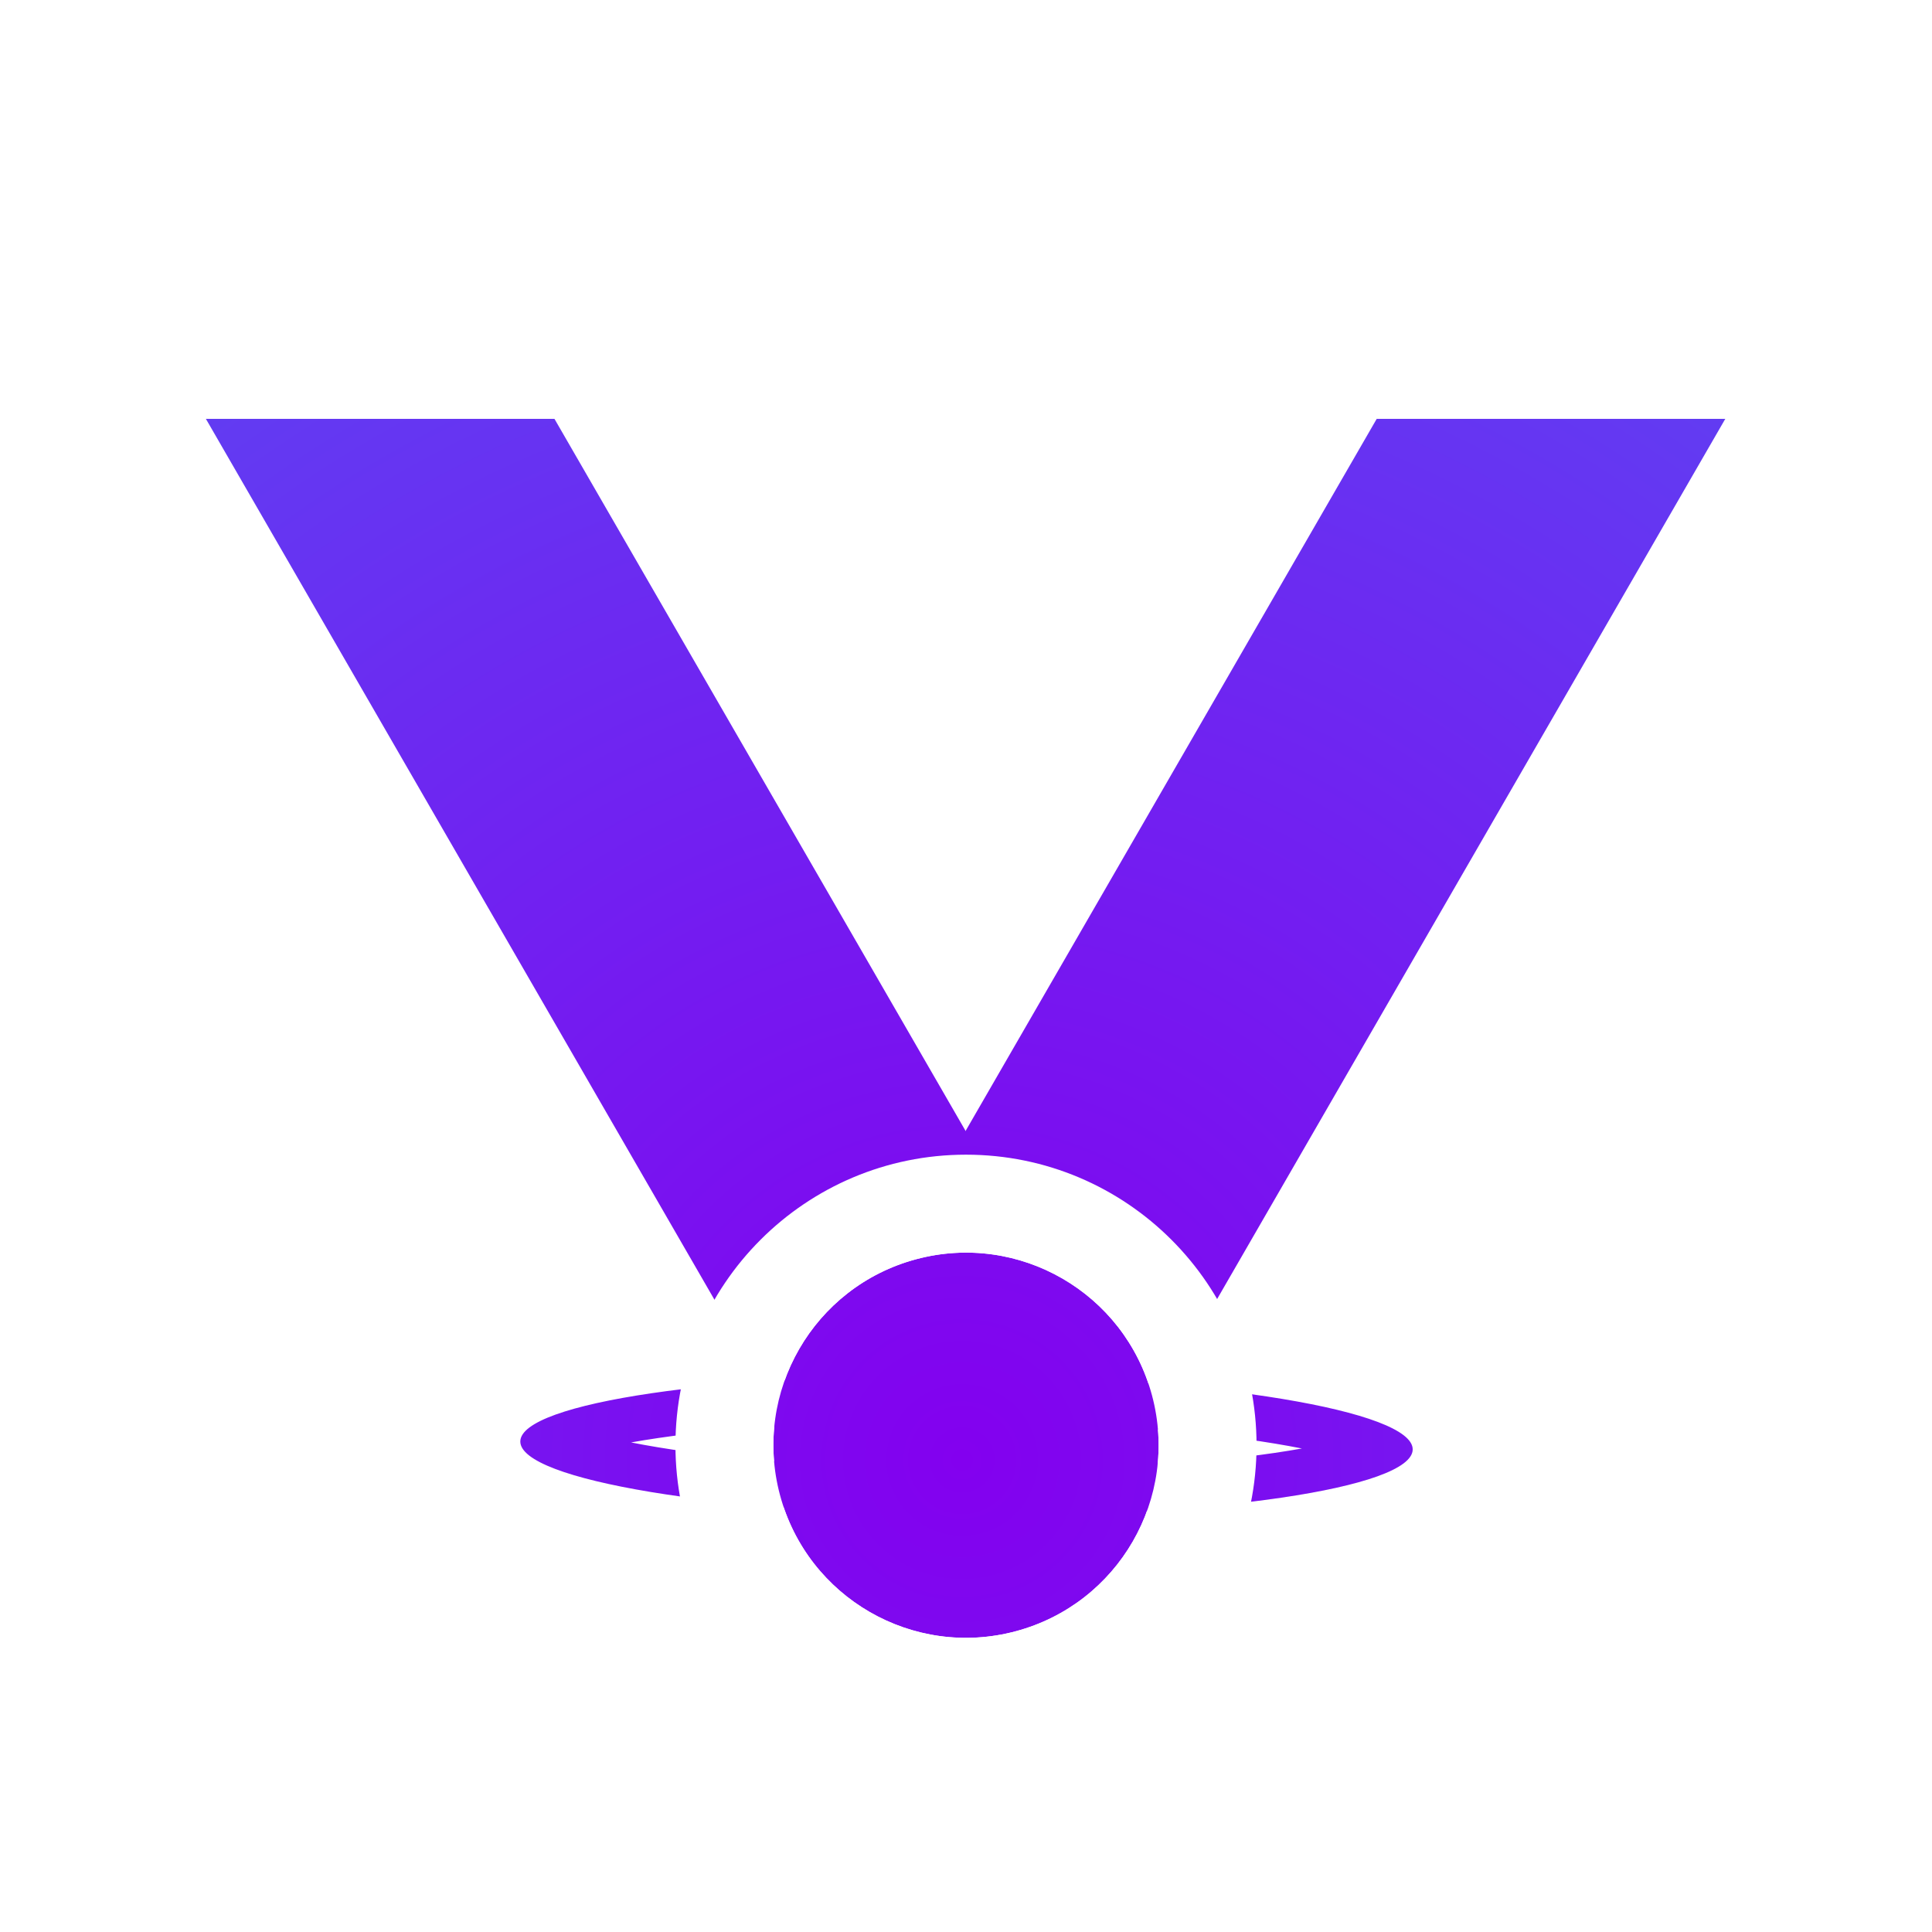
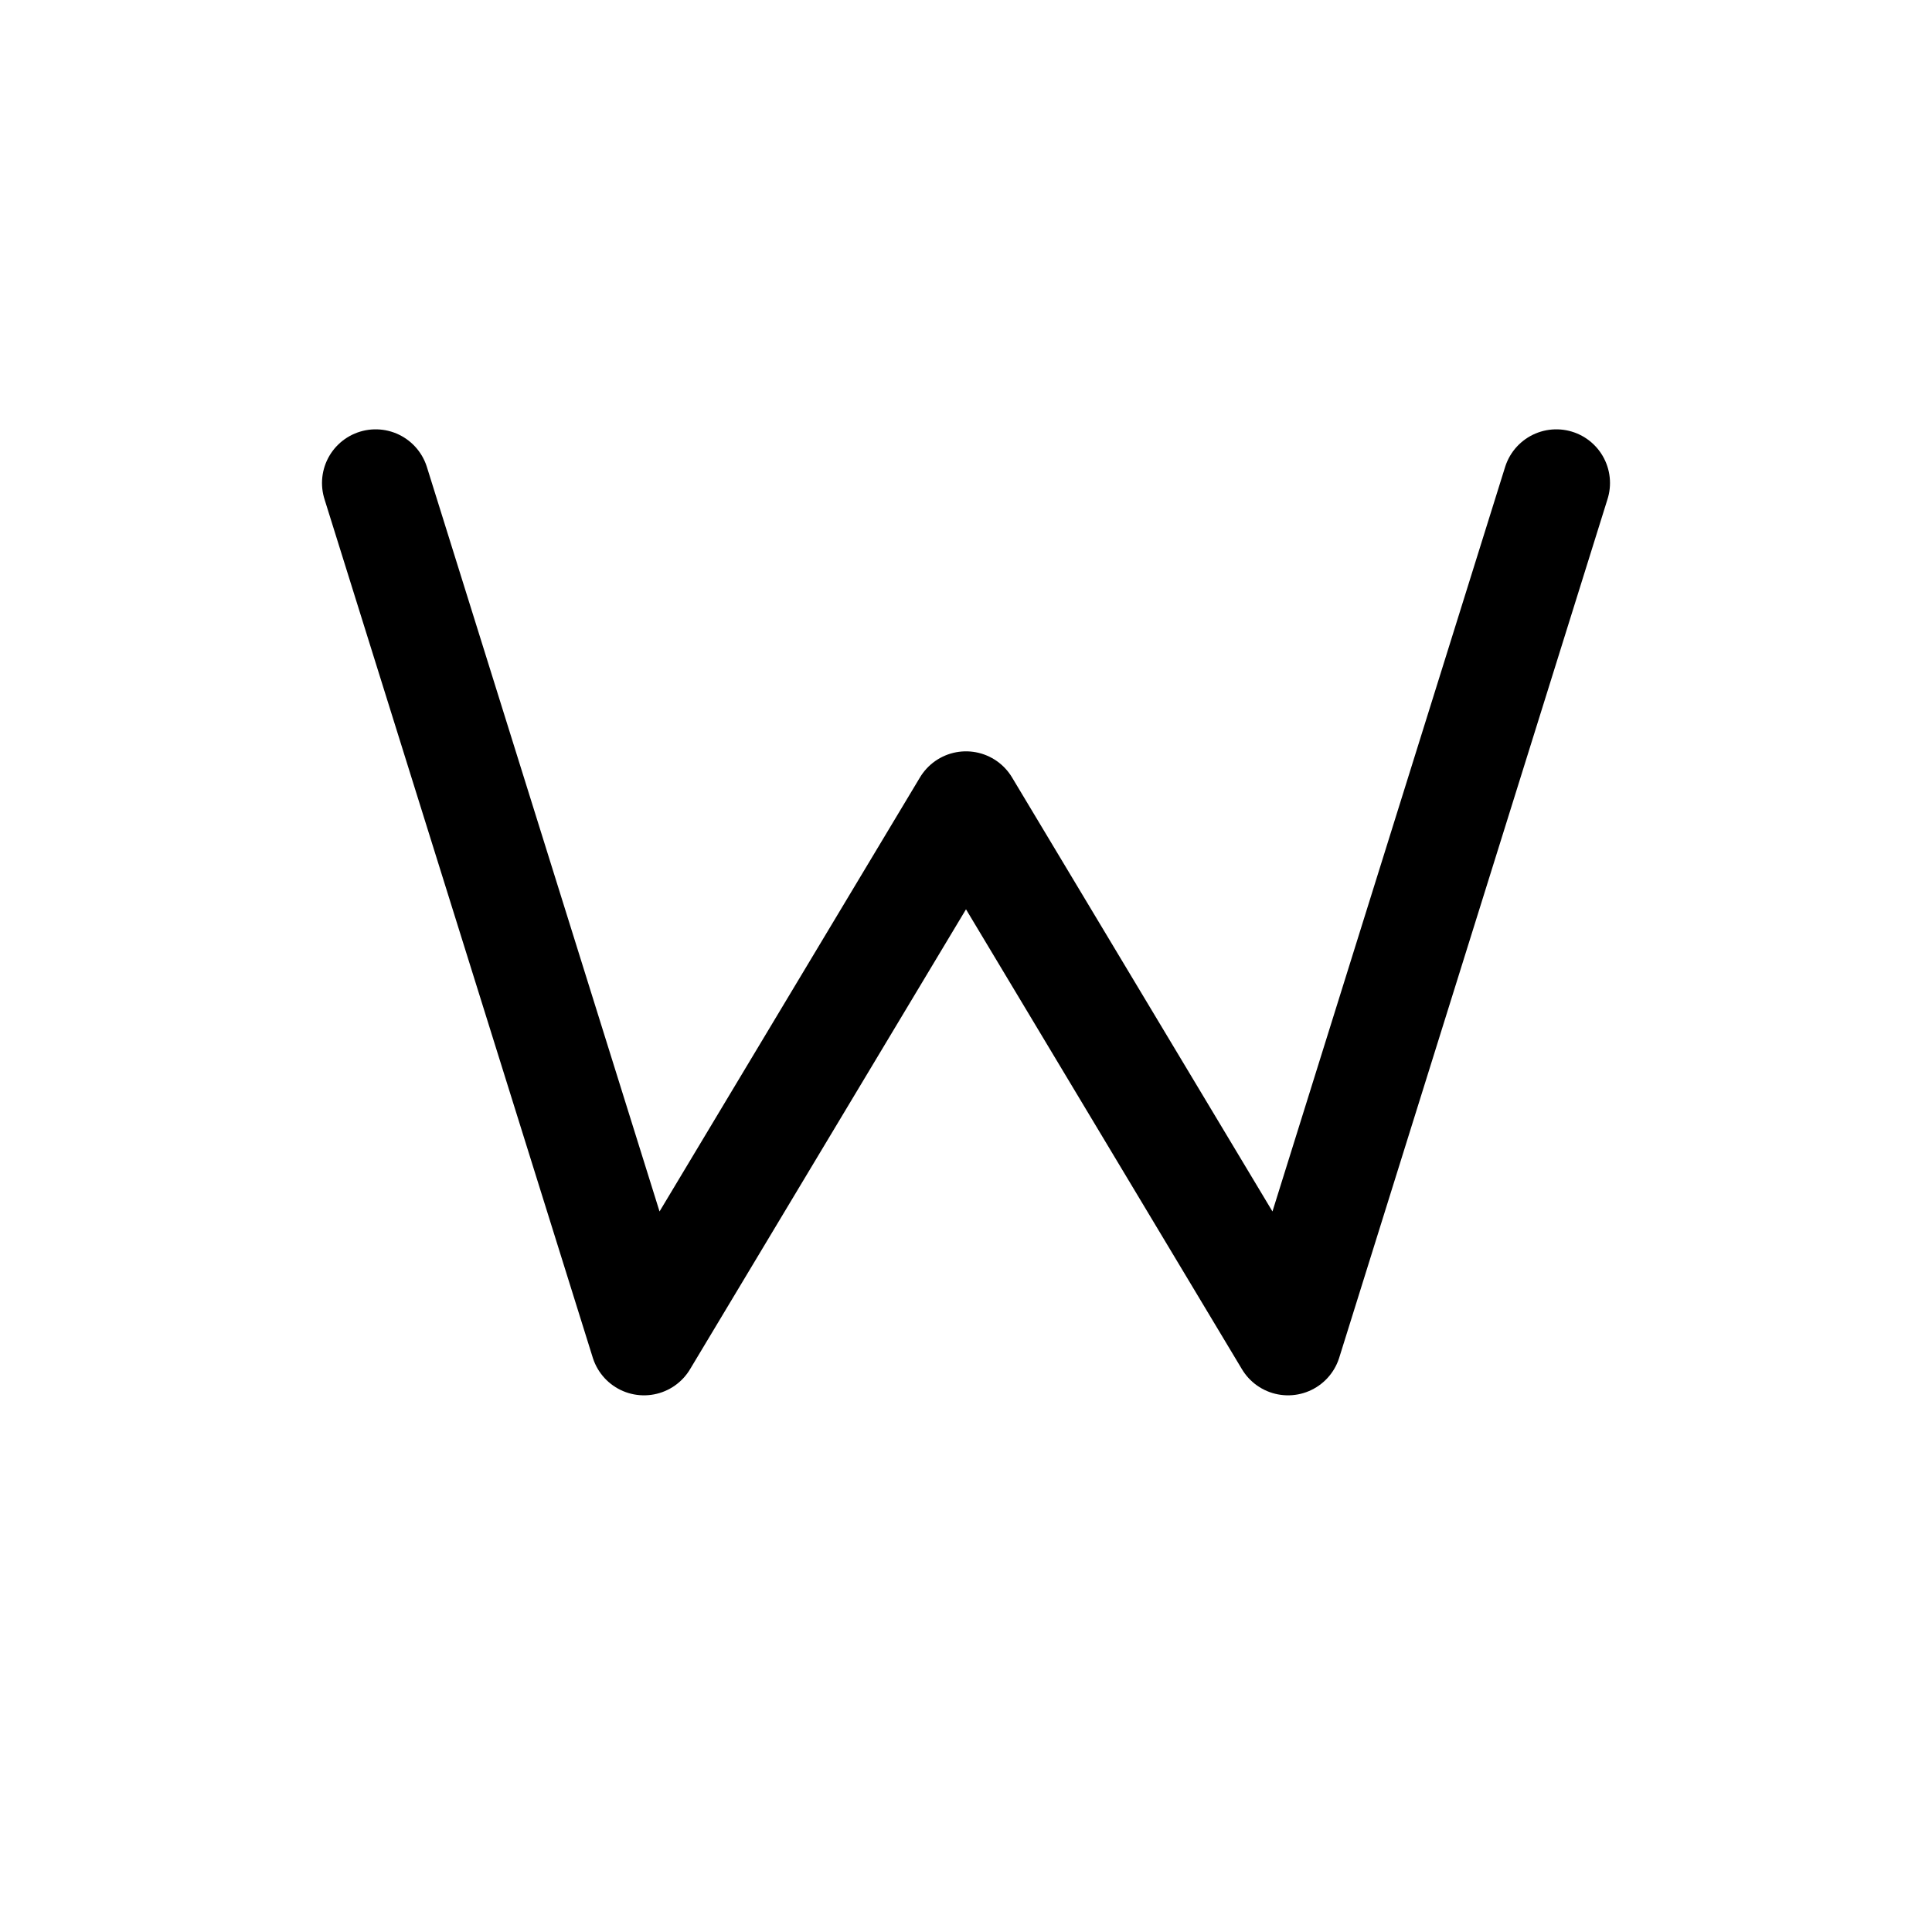
- <svg xmlns="http://www.w3.org/2000/svg" width="1024" height="1024" viewBox="0 0 1024 1024" fill="none">
-   <mask id="mask0_757_102259" style="mask-type:alpha" maskUnits="userSpaceOnUse" x="97" y="222" width="830" height="647">
-     <path fill-rule="evenodd" clip-rule="evenodd" d="M729.48 756.469C729.478 756.471 729.475 756.473 729.472 756.475C729.606 756.361 729.625 756.36 729.48 756.469ZM690.046 767.723C685.618 766.845 680.868 765.982 675.803 765.143C634.63 758.32 576.843 753.701 512.383 753.12C447.923 752.538 390.063 756.114 348.774 762.193C343.694 762.941 338.929 763.717 334.486 764.515C338.914 765.394 343.664 766.256 348.729 767.095C389.902 773.918 447.689 778.537 512.149 779.119C576.609 779.7 634.469 776.124 675.758 770.045C680.838 769.298 685.603 768.521 690.046 767.723ZM295.261 752.552C295.118 752.441 295.137 752.442 295.269 752.558C295.266 752.556 295.264 752.554 295.261 752.552ZM295.052 775.769C295.054 775.768 295.057 775.766 295.06 775.764C294.926 775.877 294.907 775.878 295.052 775.769ZM729.263 779.68C729.266 779.682 729.268 779.684 729.271 779.686C729.413 779.798 729.395 779.796 729.263 779.68ZM511.932 803.118C642.542 804.296 748.572 788.686 748.756 768.252C748.941 747.819 643.21 730.299 512.6 729.121C381.99 727.942 275.96 743.552 275.776 763.986C275.591 784.42 381.322 801.939 511.932 803.118Z" fill="url(#paint0_linear_757_102259)" />
-     <path fill-rule="evenodd" clip-rule="evenodd" d="M729.48 756.469C729.478 756.471 729.475 756.473 729.472 756.475C729.606 756.361 729.625 756.36 729.48 756.469ZM690.046 767.723C685.618 766.845 680.868 765.982 675.803 765.143C634.63 758.32 576.843 753.701 512.383 753.12C447.923 752.538 390.063 756.114 348.774 762.193C343.694 762.941 338.929 763.717 334.486 764.515C338.914 765.394 343.664 766.256 348.729 767.095C389.902 773.918 447.689 778.537 512.149 779.119C576.609 779.7 634.469 776.124 675.758 770.045C680.838 769.298 685.603 768.521 690.046 767.723ZM295.261 752.552C295.118 752.441 295.137 752.442 295.269 752.558C295.266 752.556 295.264 752.554 295.261 752.552ZM295.052 775.769C295.054 775.768 295.057 775.766 295.06 775.764C294.926 775.877 294.907 775.878 295.052 775.769ZM729.263 779.68C729.266 779.682 729.268 779.684 729.271 779.686C729.413 779.798 729.395 779.796 729.263 779.68ZM511.932 803.118C642.542 804.296 748.572 788.686 748.756 768.252C748.941 747.819 643.21 730.299 512.6 729.121C381.99 727.942 275.96 743.552 275.776 763.986C275.591 784.42 381.322 801.939 511.932 803.118Z" fill="url(#paint1_linear_757_102259)" />
-     <mask id="mask1_757_102259" style="mask-type:alpha" maskUnits="userSpaceOnUse" x="97" y="121" width="830" height="748">
-       <g style="mix-blend-mode:darken">
-         <ellipse cx="512" cy="766" rx="102.062" ry="102.062" transform="rotate(-15 512 766)" fill="#9038FF" />
-       </g>
-       <rect x="-0.183" y="-0.683" width="579" height="159" transform="matrix(0.5 -0.866025 -0.866025 -0.5 635.881 702.112)" fill="#D9D9D9" stroke="black" stroke-linejoin="round" />
-       <rect x="387.183" y="702.612" width="579" height="159" transform="rotate(-120 387.183 702.612)" fill="#D9D9D9" stroke="black" stroke-linejoin="round" />
-     </mask>
-     <g mask="url(#mask1_757_102259)">
-       <rect x="-15" y="222" width="1071" height="979" fill="#D9D9D9" />
-     </g>
-   </mask>
-   <g mask="url(#mask0_757_102259)">
-     <path fill-rule="evenodd" clip-rule="evenodd" d="M1024 0H0V1024H1024V0ZM666 766C666 851.052 597.052 920 512 920C426.948 920 358 851.052 358 766C358 680.949 426.948 612 512 612C597.052 612 666 680.949 666 766ZM610.584 739.585C625.173 794.031 592.862 849.996 538.416 864.585C483.969 879.174 428.005 846.863 413.416 792.416C398.827 737.969 431.138 682.005 485.584 667.416C540.031 652.827 595.995 685.138 610.584 739.585Z" fill="url(#paint2_diamond_757_102259)" />
-   </g>
-   <defs>
-     <linearGradient id="paint0_linear_757_102259" x1="472.734" y1="695.005" x2="499.213" y2="841.207" gradientUnits="userSpaceOnUse">
-       <stop stop-color="#9444FB" />
-       <stop offset="1" stop-color="#4D08A4" />
-     </linearGradient>
-     <linearGradient id="paint1_linear_757_102259" x1="543.866" y1="836.077" x2="534.684" y2="776.831" gradientUnits="userSpaceOnUse">
-       <stop stop-opacity="0.19" />
-       <stop offset="1" stop-opacity="0" />
-     </linearGradient>
-     <radialGradient id="paint2_diamond_757_102259" cx="0" cy="0" r="1" gradientUnits="userSpaceOnUse" gradientTransform="translate(510 767) rotate(-90) scale(1452.5)">
-       <stop stop-color="#8300EF" />
-       <stop offset="1" stop-color="#3B82F6" />
-     </radialGradient>
-   </defs>
+ <svg xmlns="http://www.w3.org/2000/svg" viewBox="0 0 36 36" width="36" height="36">
+   <path d="M7 9 L12 25 L18 15 L24 25 L29 9" fill="none" stroke="currentColor" stroke-width="2" stroke-linejoin="round" stroke-linecap="round" />
</svg>
